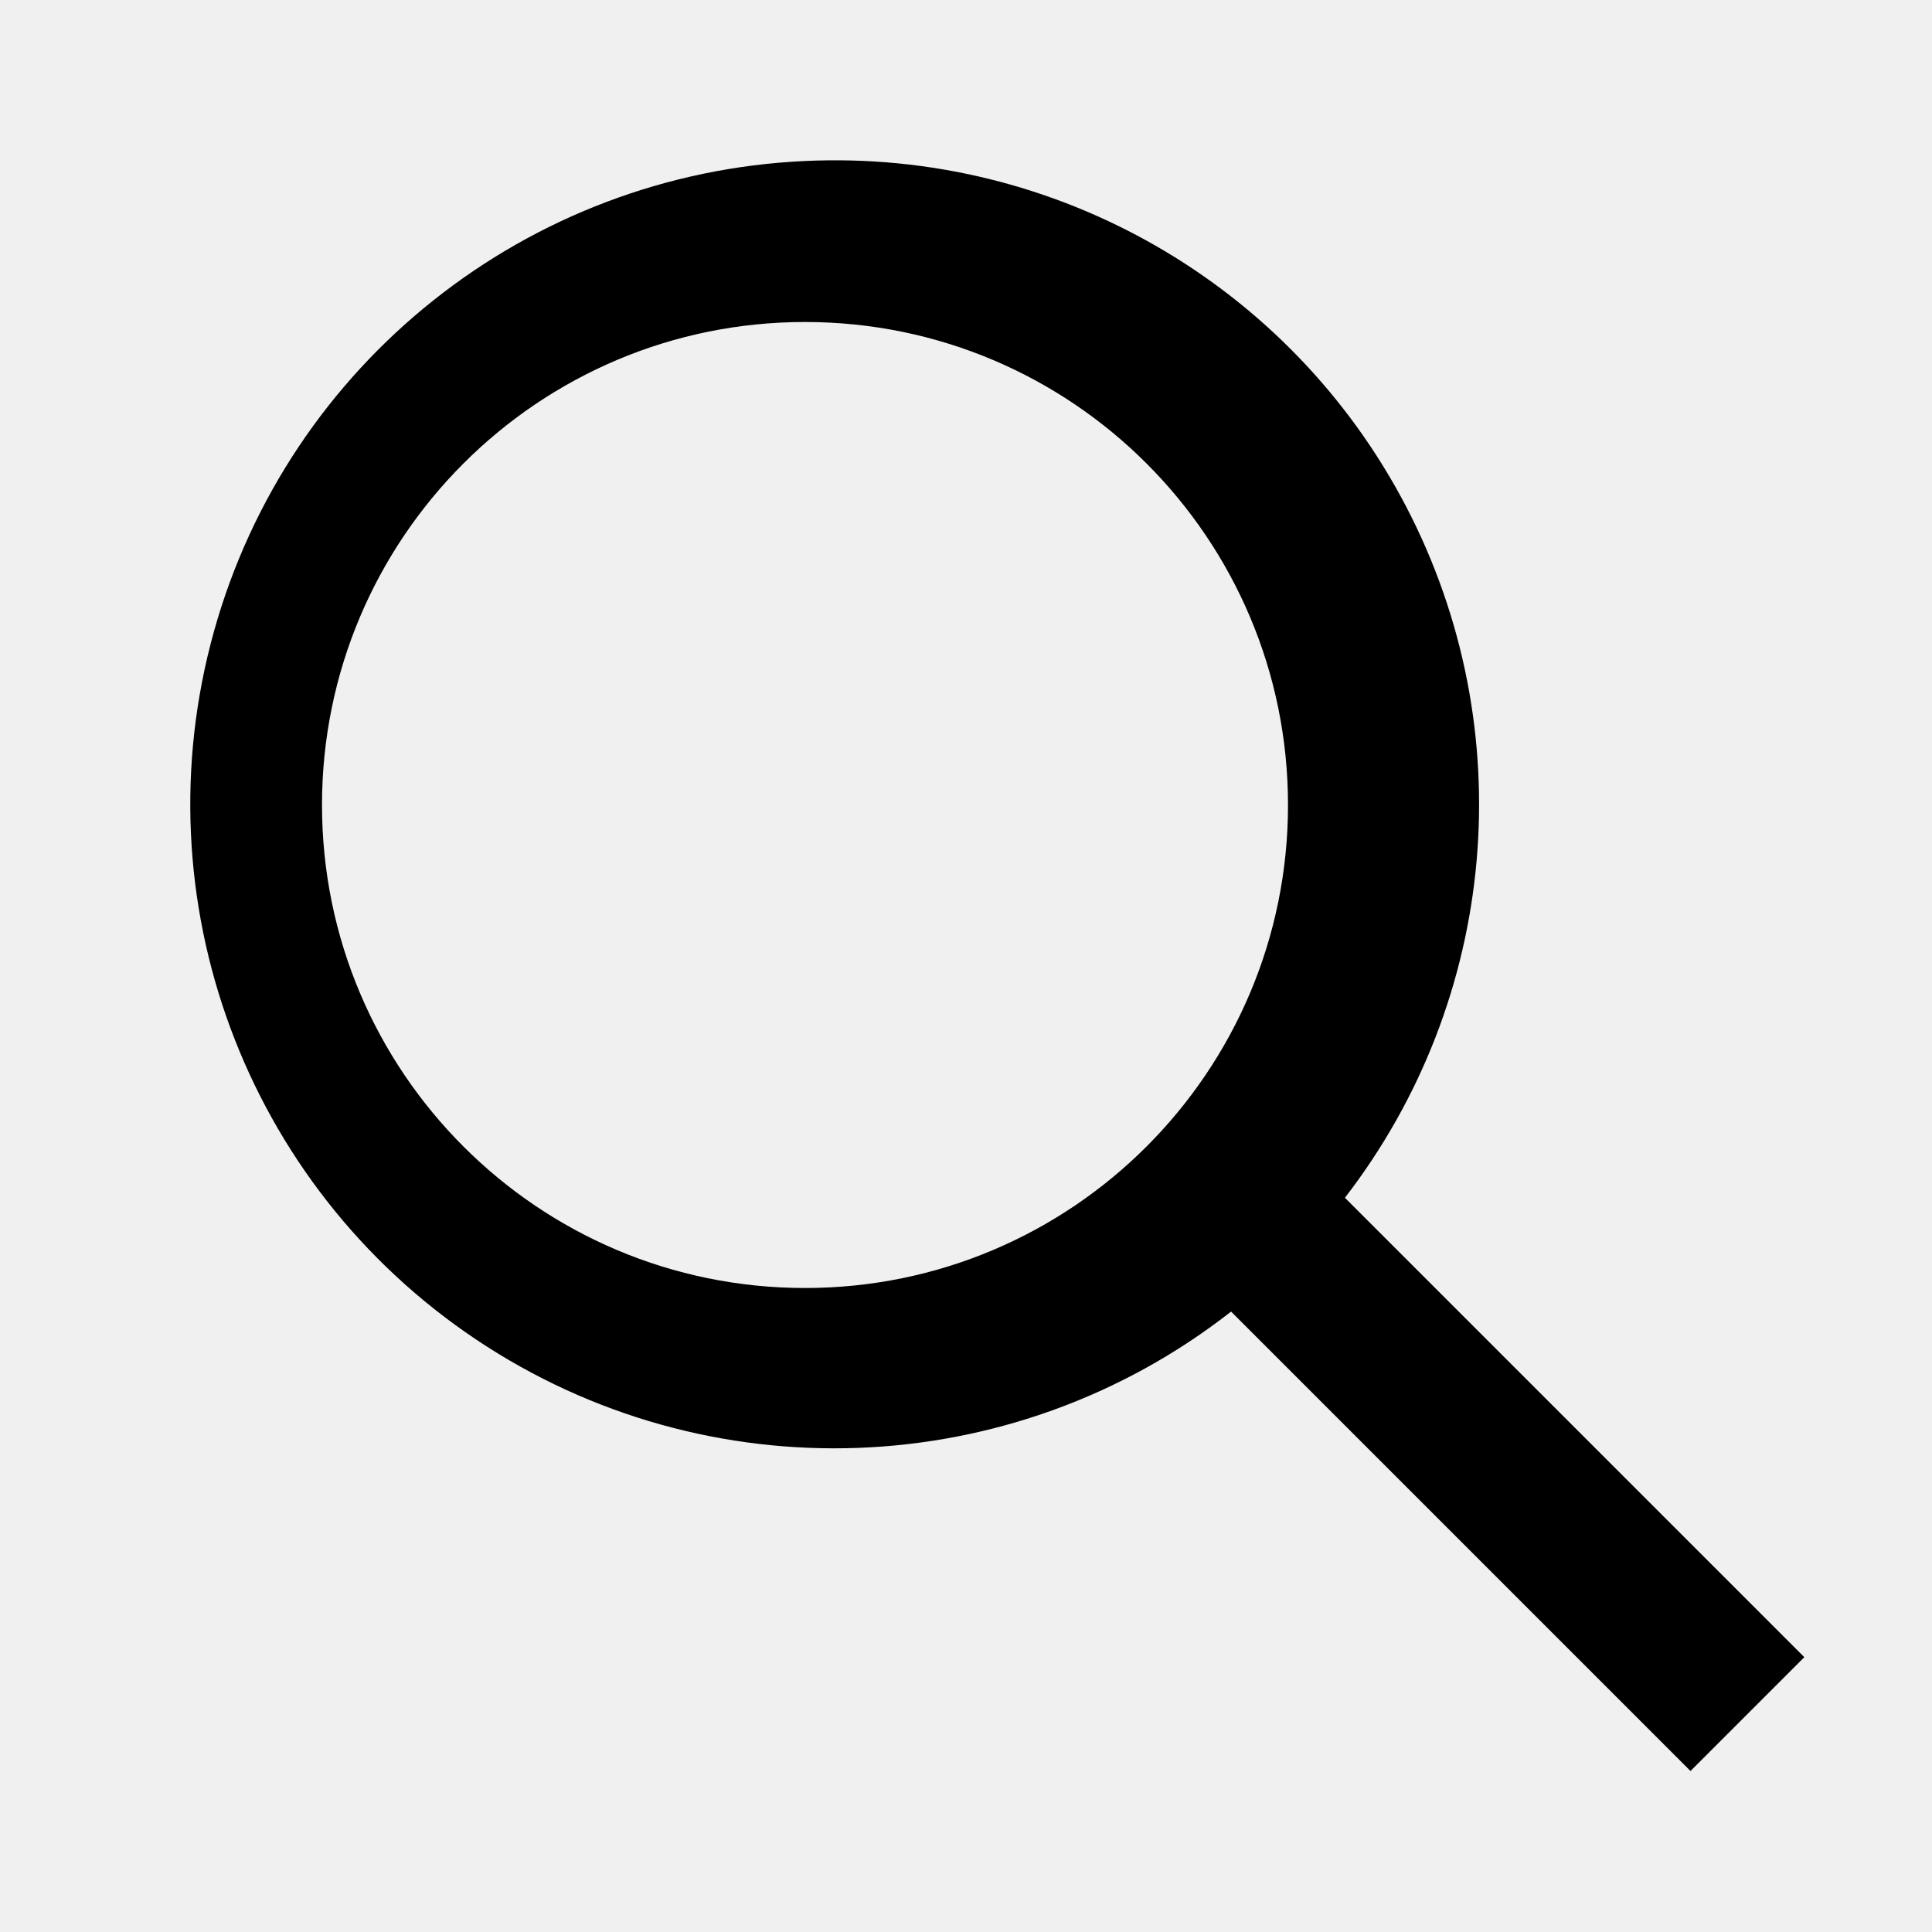
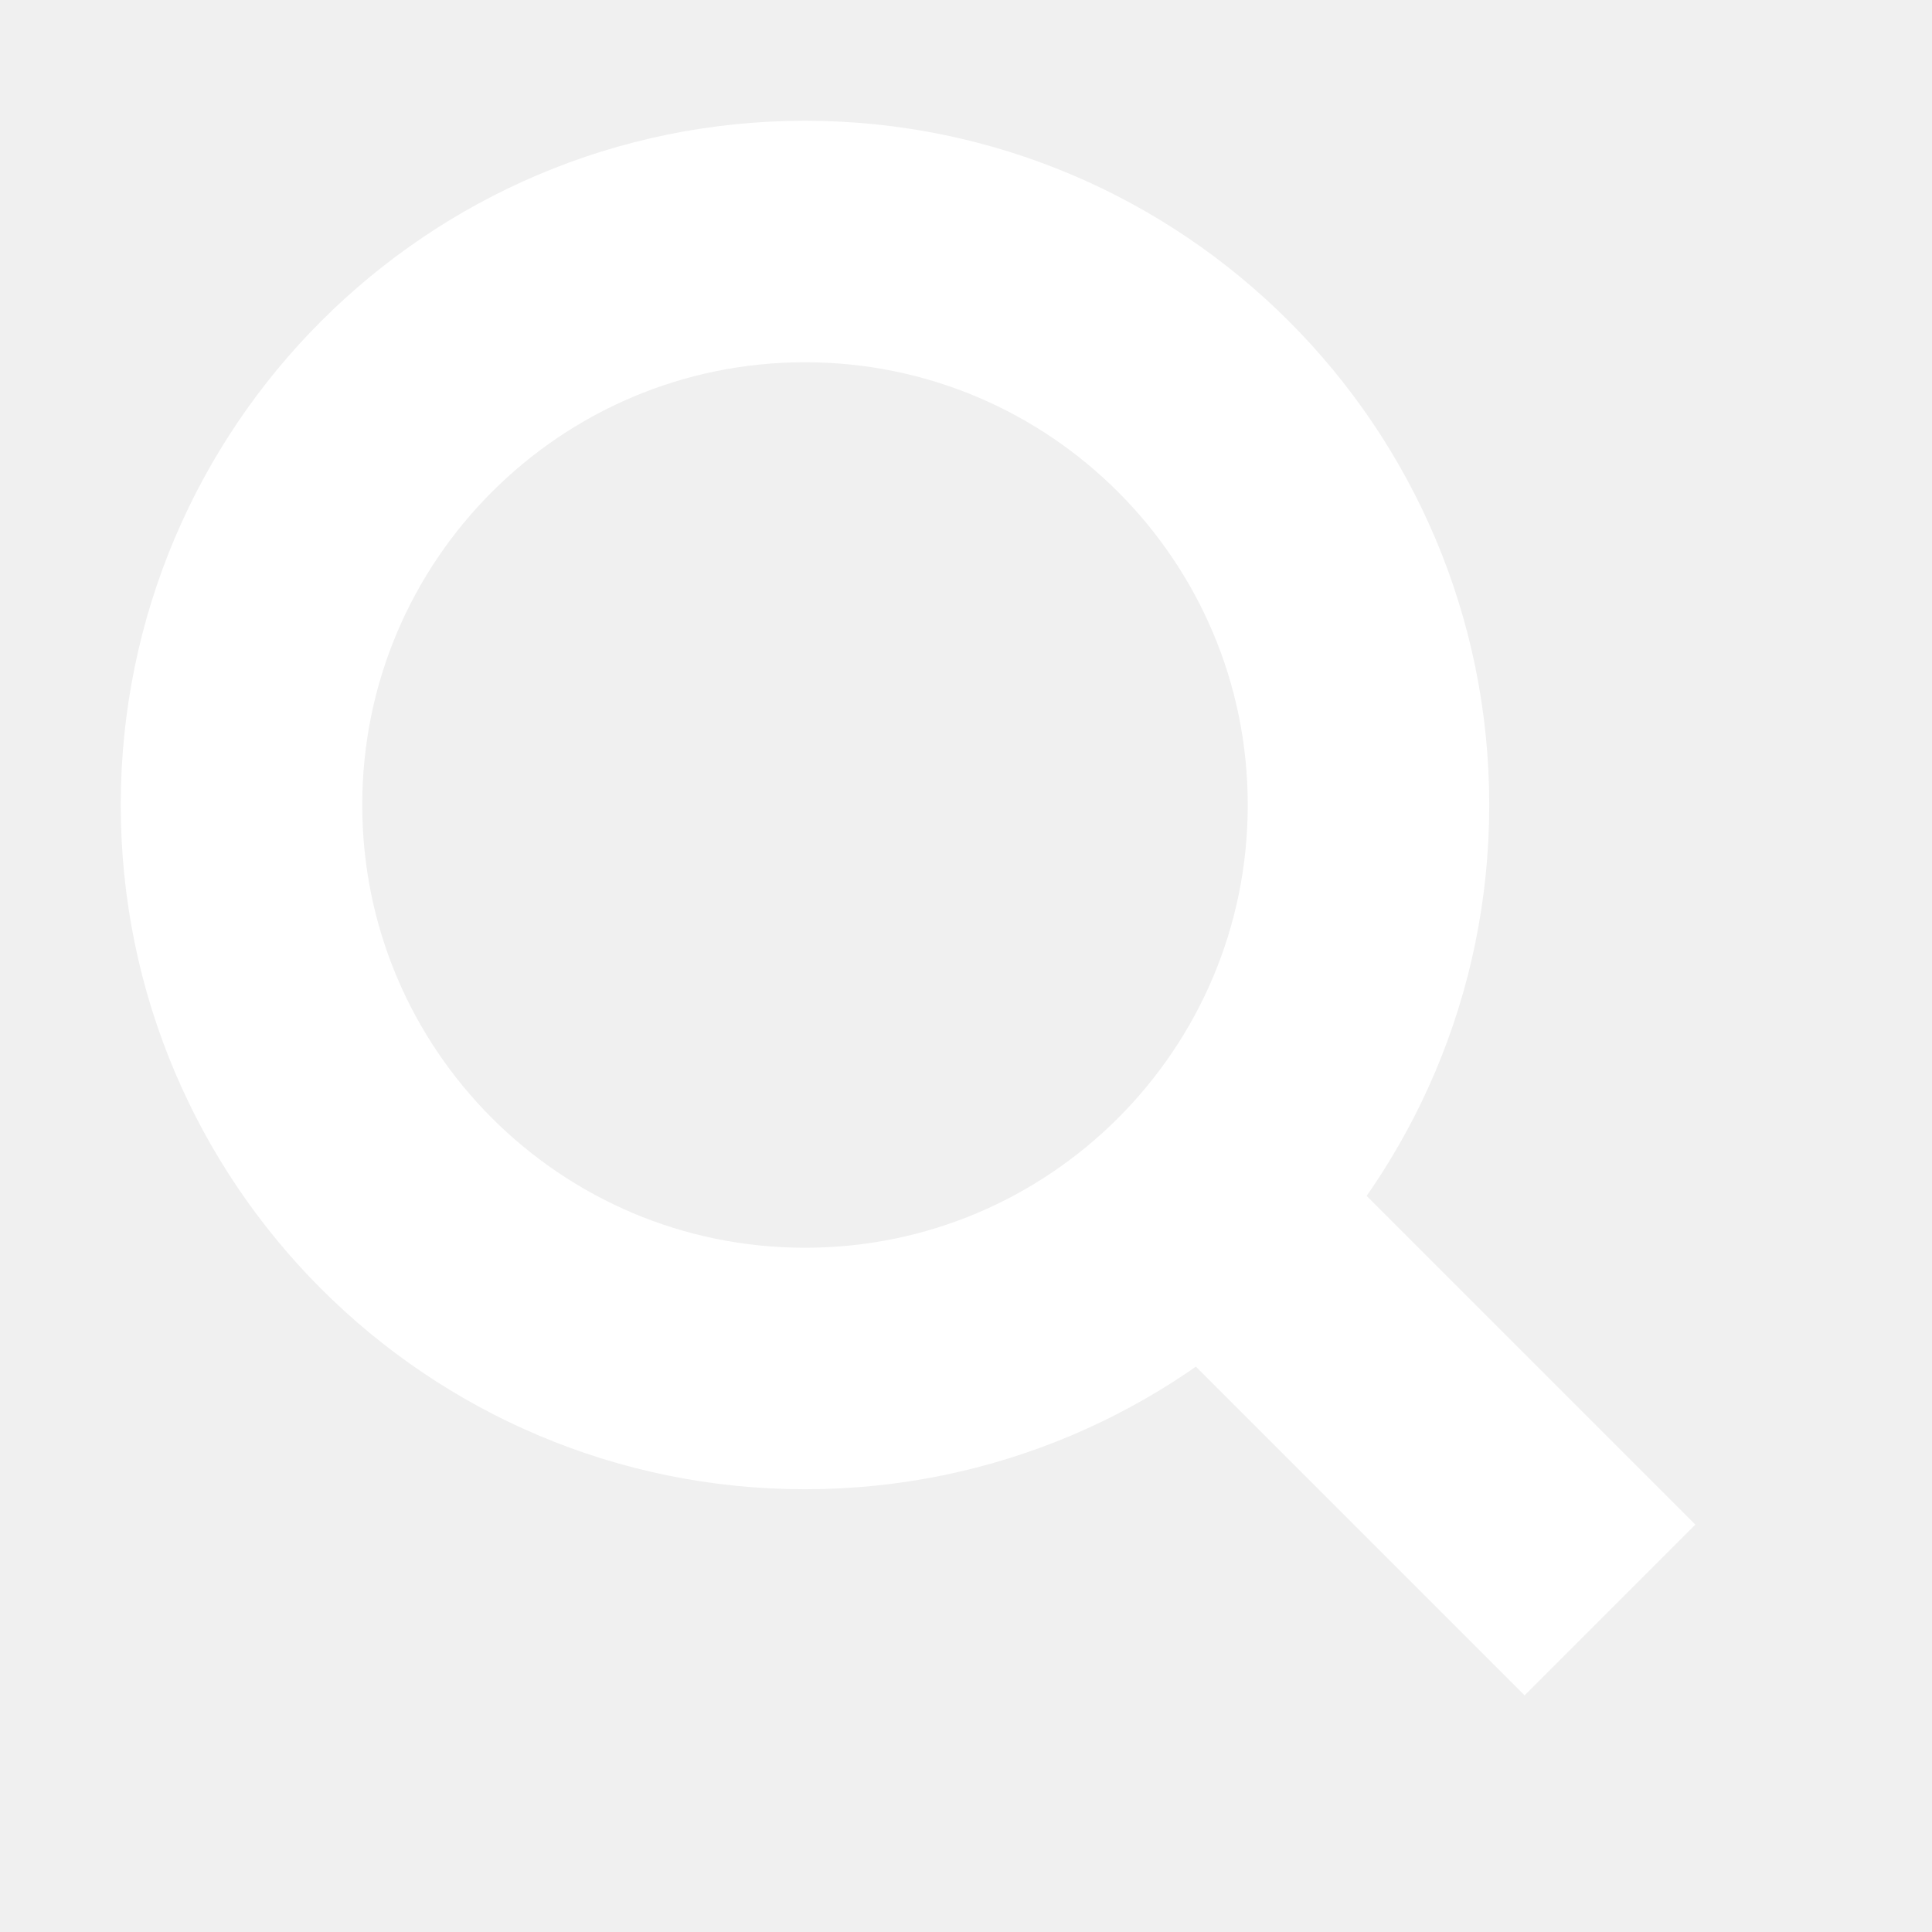
<svg xmlns="http://www.w3.org/2000/svg" viewBox="0 0 24 24" width="24" height="24">
-   <path d="M10 2a8 8 0 105.293 14.293l5.707 5.707 1.414-1.414-5.707-5.707A8 8 0 0010 2zm0 2a6 6 0 110 12 6 6 0 010-12z" />
+   <circle cx="10" cy="10" r="7" stroke="white" stroke-width="3" fill="none" />
+   <line x1="14" y1="14" x2="20" y2="20" stroke="white" stroke-width="3" />
</svg>
